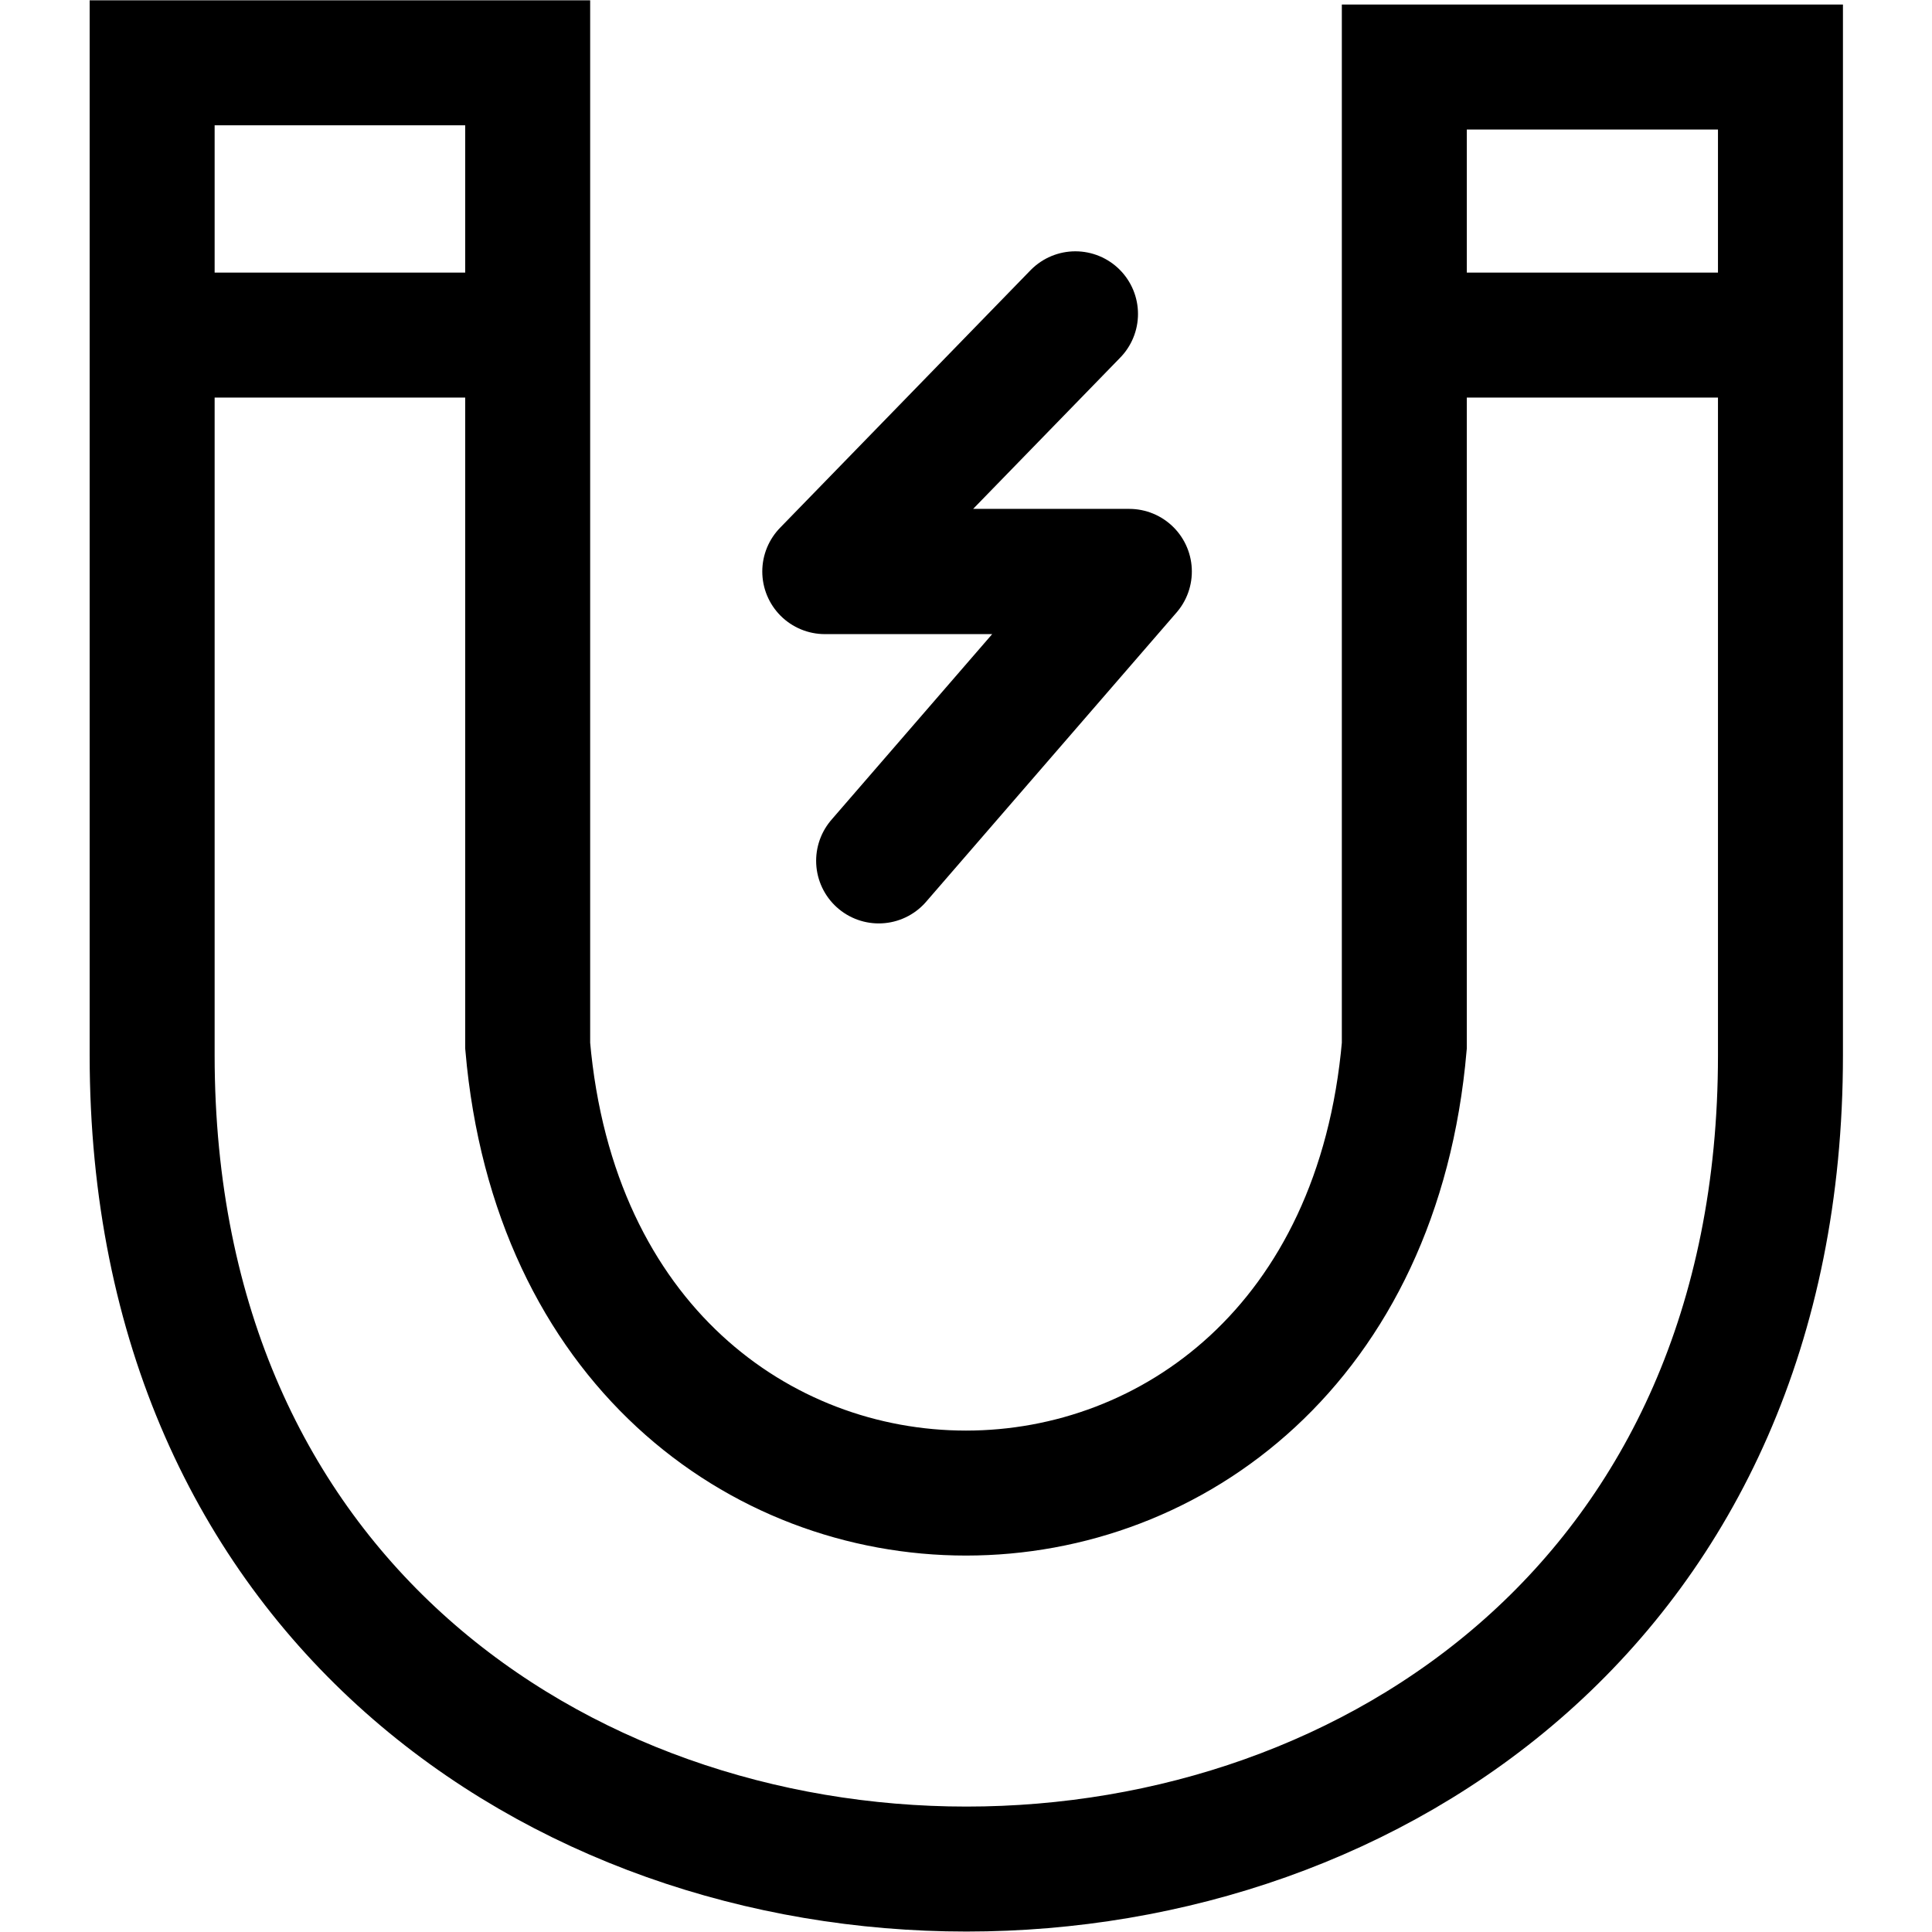
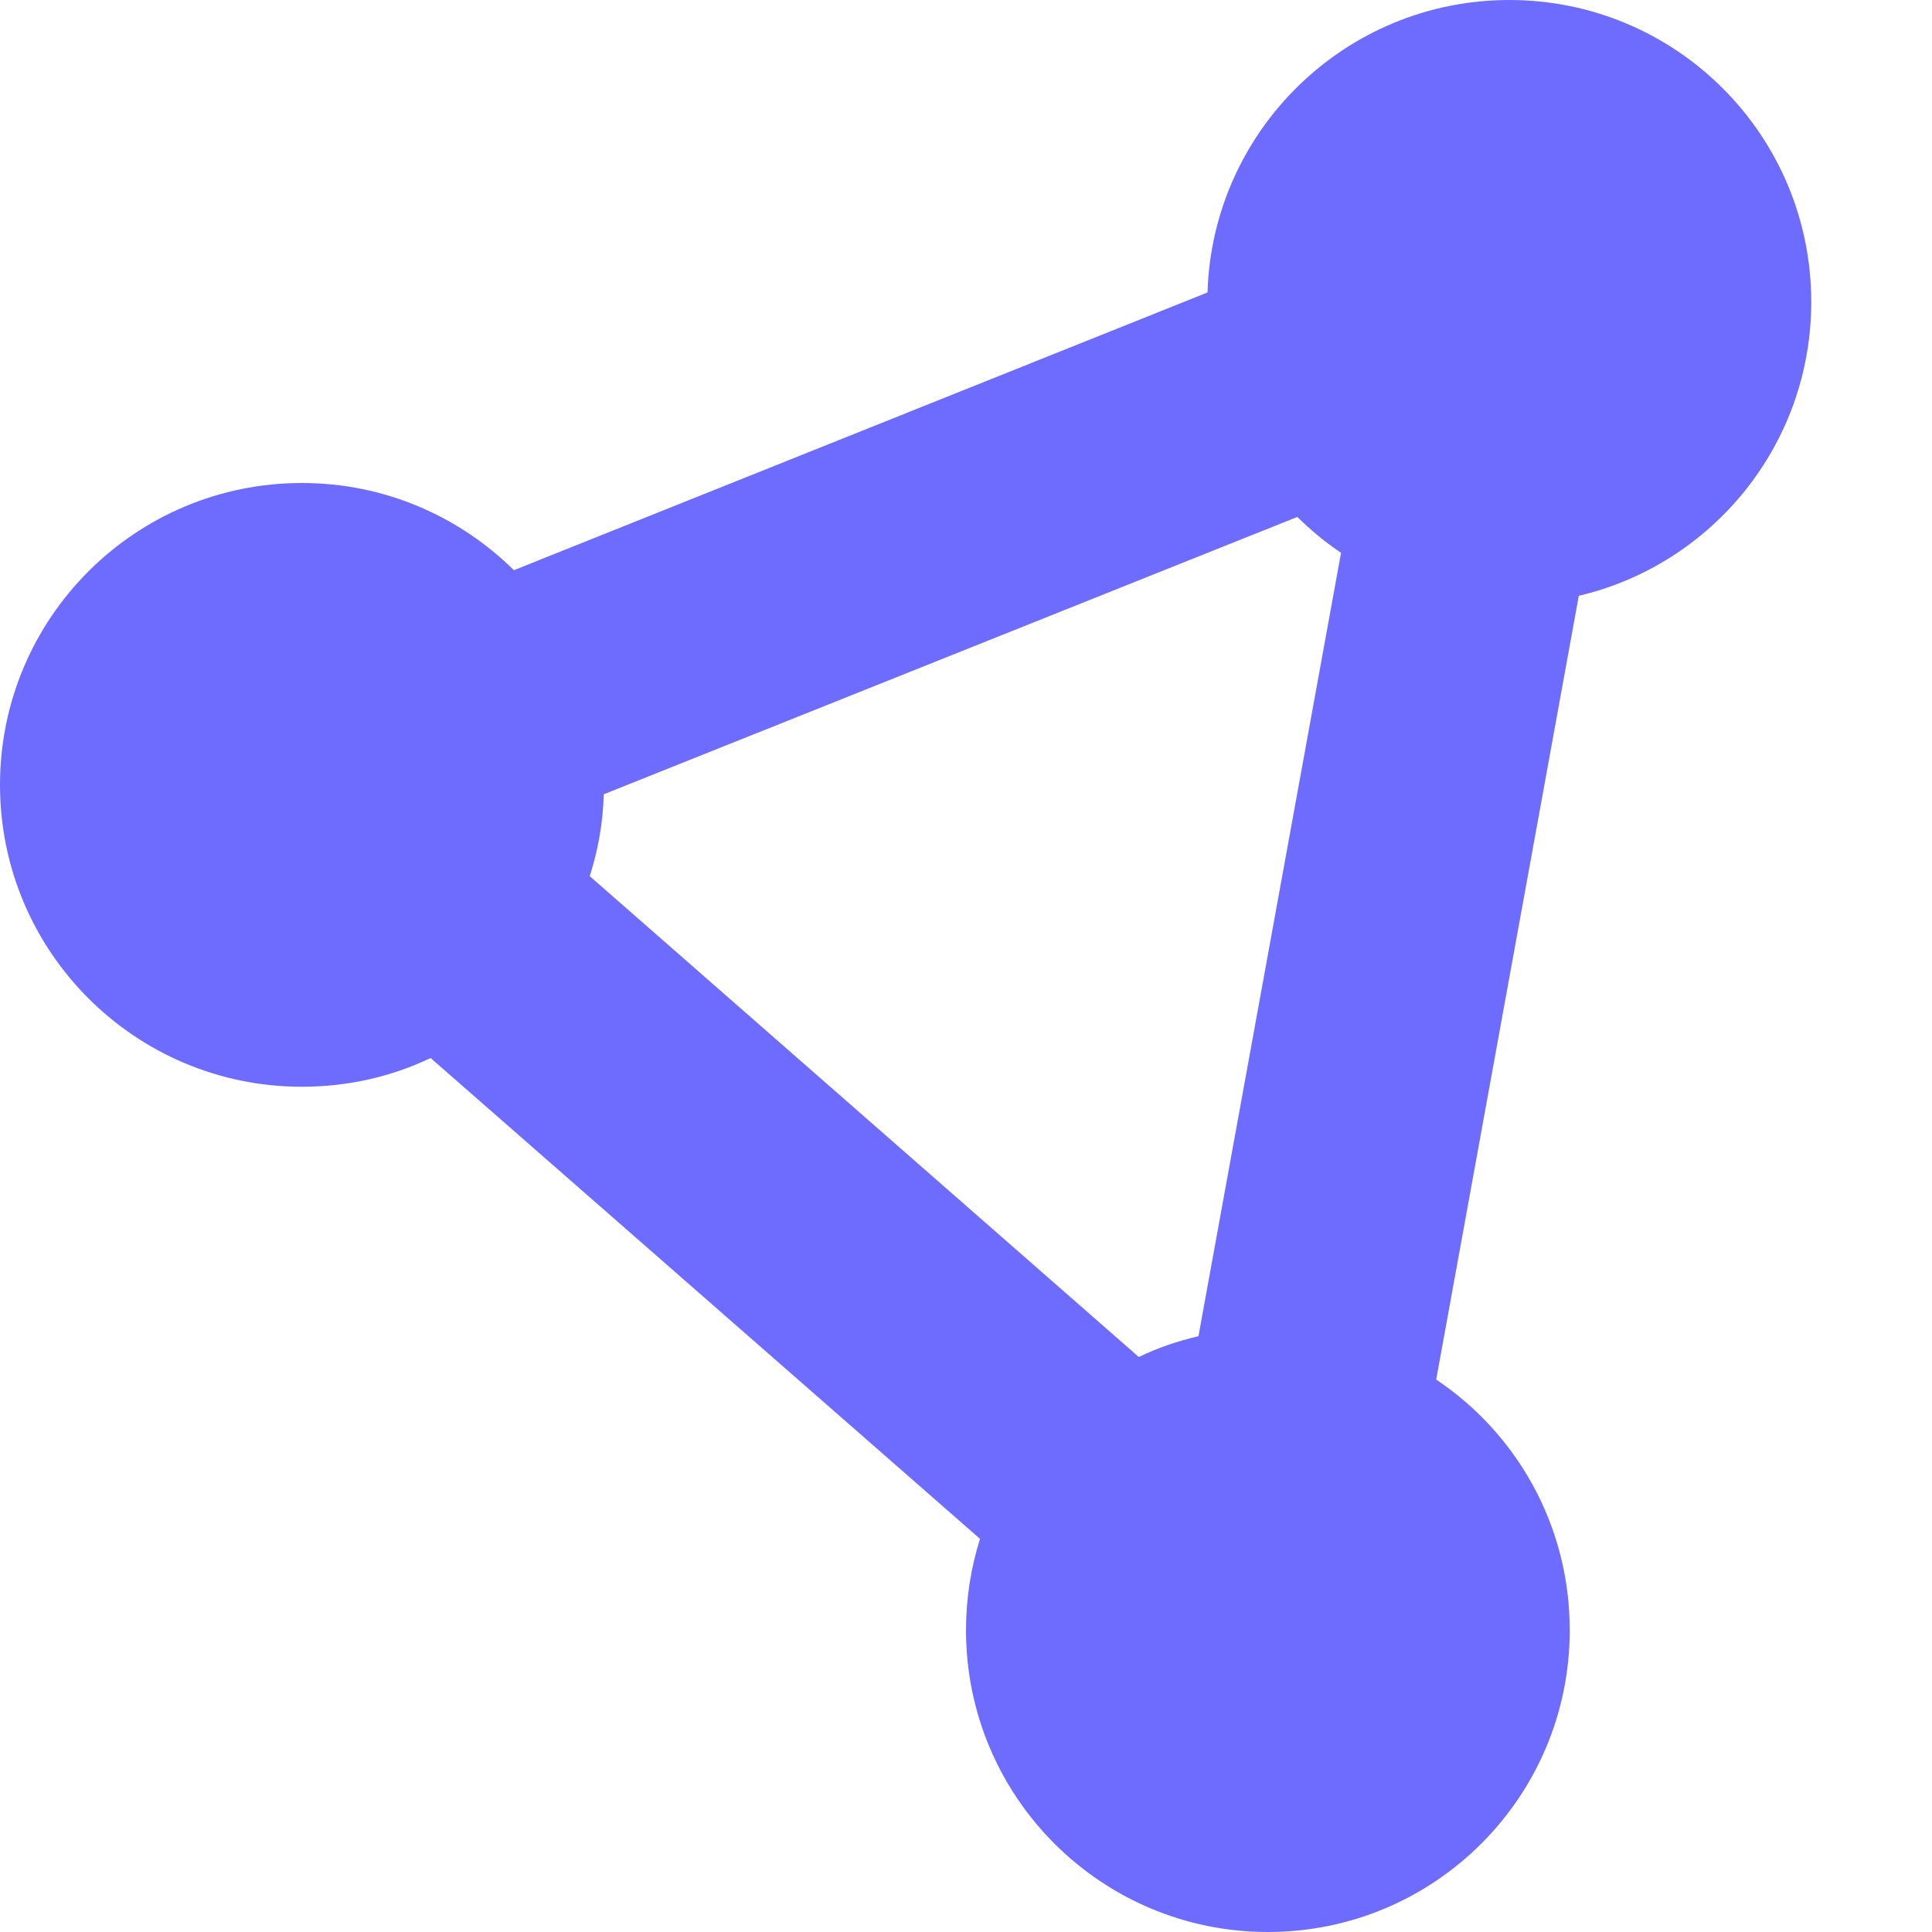
- <svg xmlns="http://www.w3.org/2000/svg" width="40" height="40" viewBox="0 0 3.2 3.2" stroke-width="3" stroke="#000000" fill="none" version="1.1" id="svg12">
-   <defs id="defs16" />
-   <path d="M 0.874,0.104 H 0.252 v 1.644 c 5.5805e-4,1.797 2.697,1.797 2.697,0 V 0.111 H 2.326 l 10e-8,1.621 C 2.24,2.72 0.96,2.72 0.874,1.732 Z" id="path2" style="stroke-width:0.207" />
-   <line x1="0.252" y1="0.555" x2="0.874" y2="0.555" id="line6" style="stroke-width:0.207" />
-   <line x1="2.326" y1="0.555" x2="2.948" y2="0.555" id="line8" style="stroke-width:0.207" />
-   <polyline points="34.62 16.38 28.62 22.55 35.91 22.55 29.91 29.48" stroke-linecap="round" stroke-linejoin="round" id="polyline10" transform="matrix(0.06914435,0,0,0.06914435,-0.6126193,-0.612619)" />
+ <svg xmlns="http://www.w3.org/2000/svg" width="16" height="16" viewBox="0 0 16 16" fill="none">
+   <path d="M13.075 4.934C14.178 4.675 15 3.684 15 2.5C15 1.119 13.881 0 12.5 0C11.144 0 10.041 1.078 10 2.422L4.256 4.722C3.803 4.275 3.184 4 2.5 4C1.119 4 0 5.119 0 6.5C0 7.881 1.119 9 2.5 9C2.881 9 3.244 8.916 3.566 8.762L8.116 12.744C8.041 12.981 8 13.238 8 13.5C8 14.881 9.119 16 10.5 16C11.881 16 13 14.881 13 13.5C13 12.634 12.562 11.872 11.894 11.425L13.075 4.934ZM4.884 7.256C4.953 7.041 4.994 6.812 5 6.578L10.744 4.281C10.856 4.391 10.975 4.491 11.106 4.578L9.925 11.066C9.753 11.106 9.588 11.162 9.431 11.238L4.884 7.256Z" fill="#6E6CFF" />
</svg>
